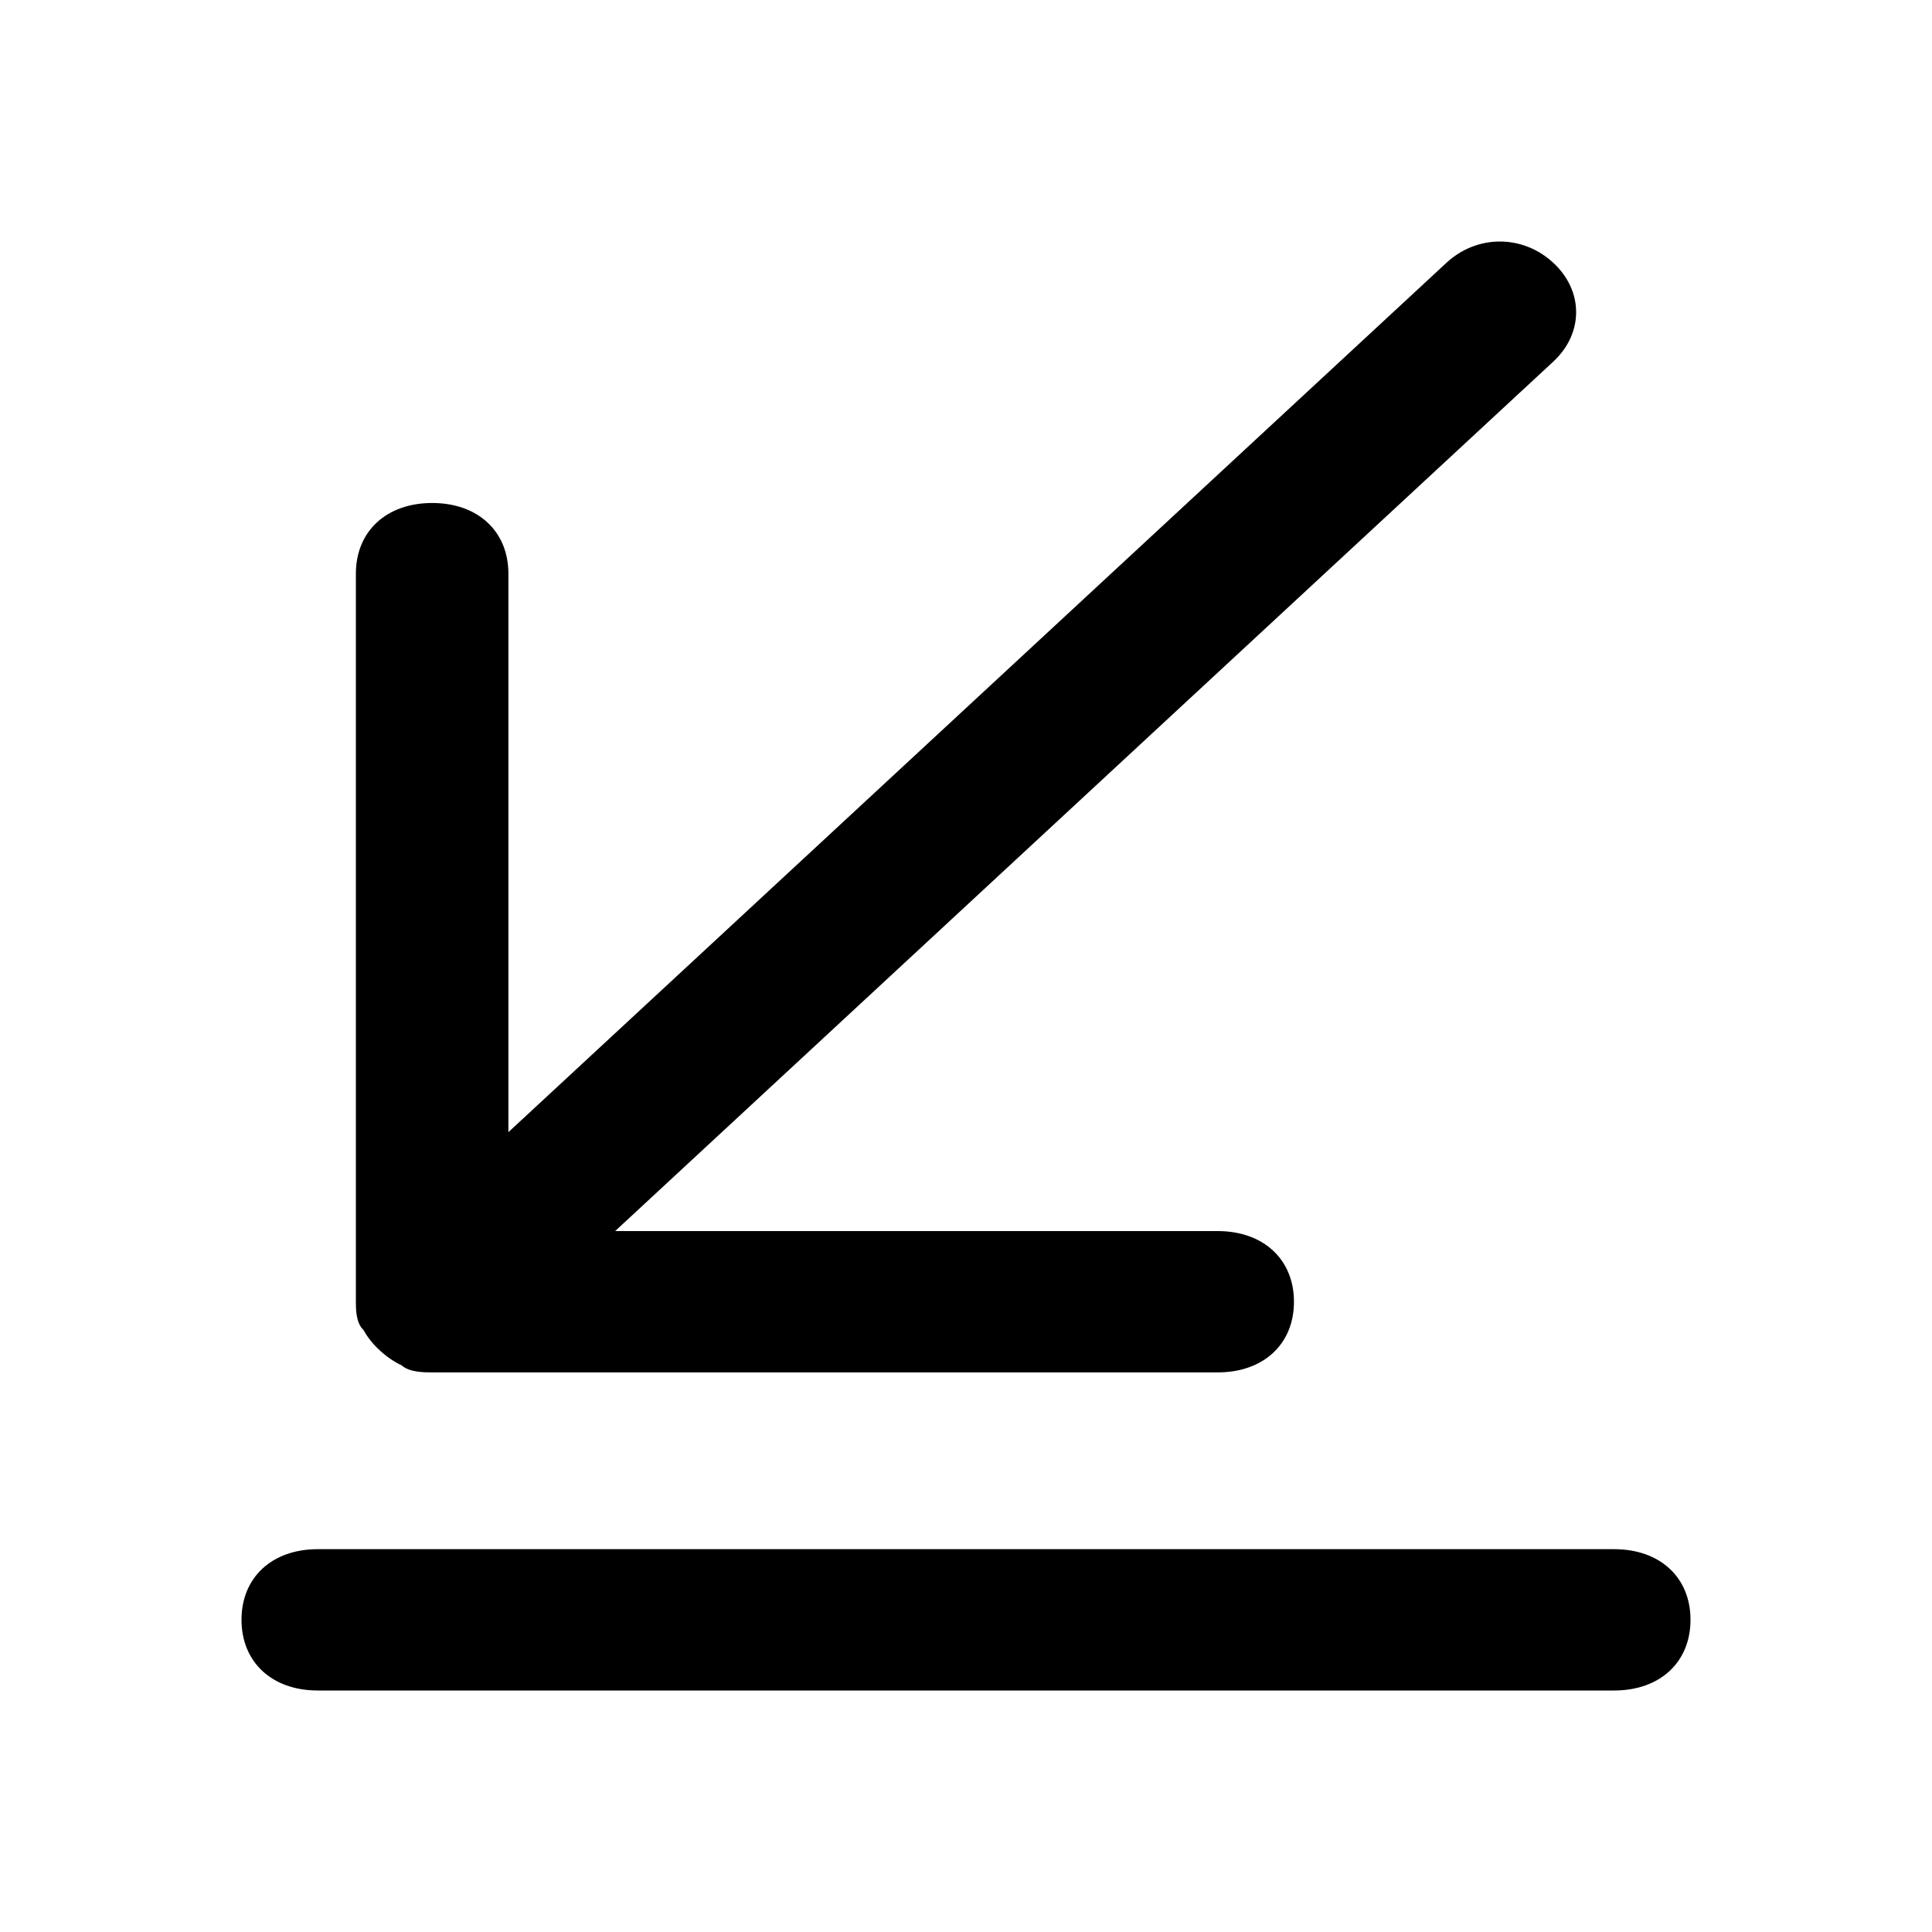
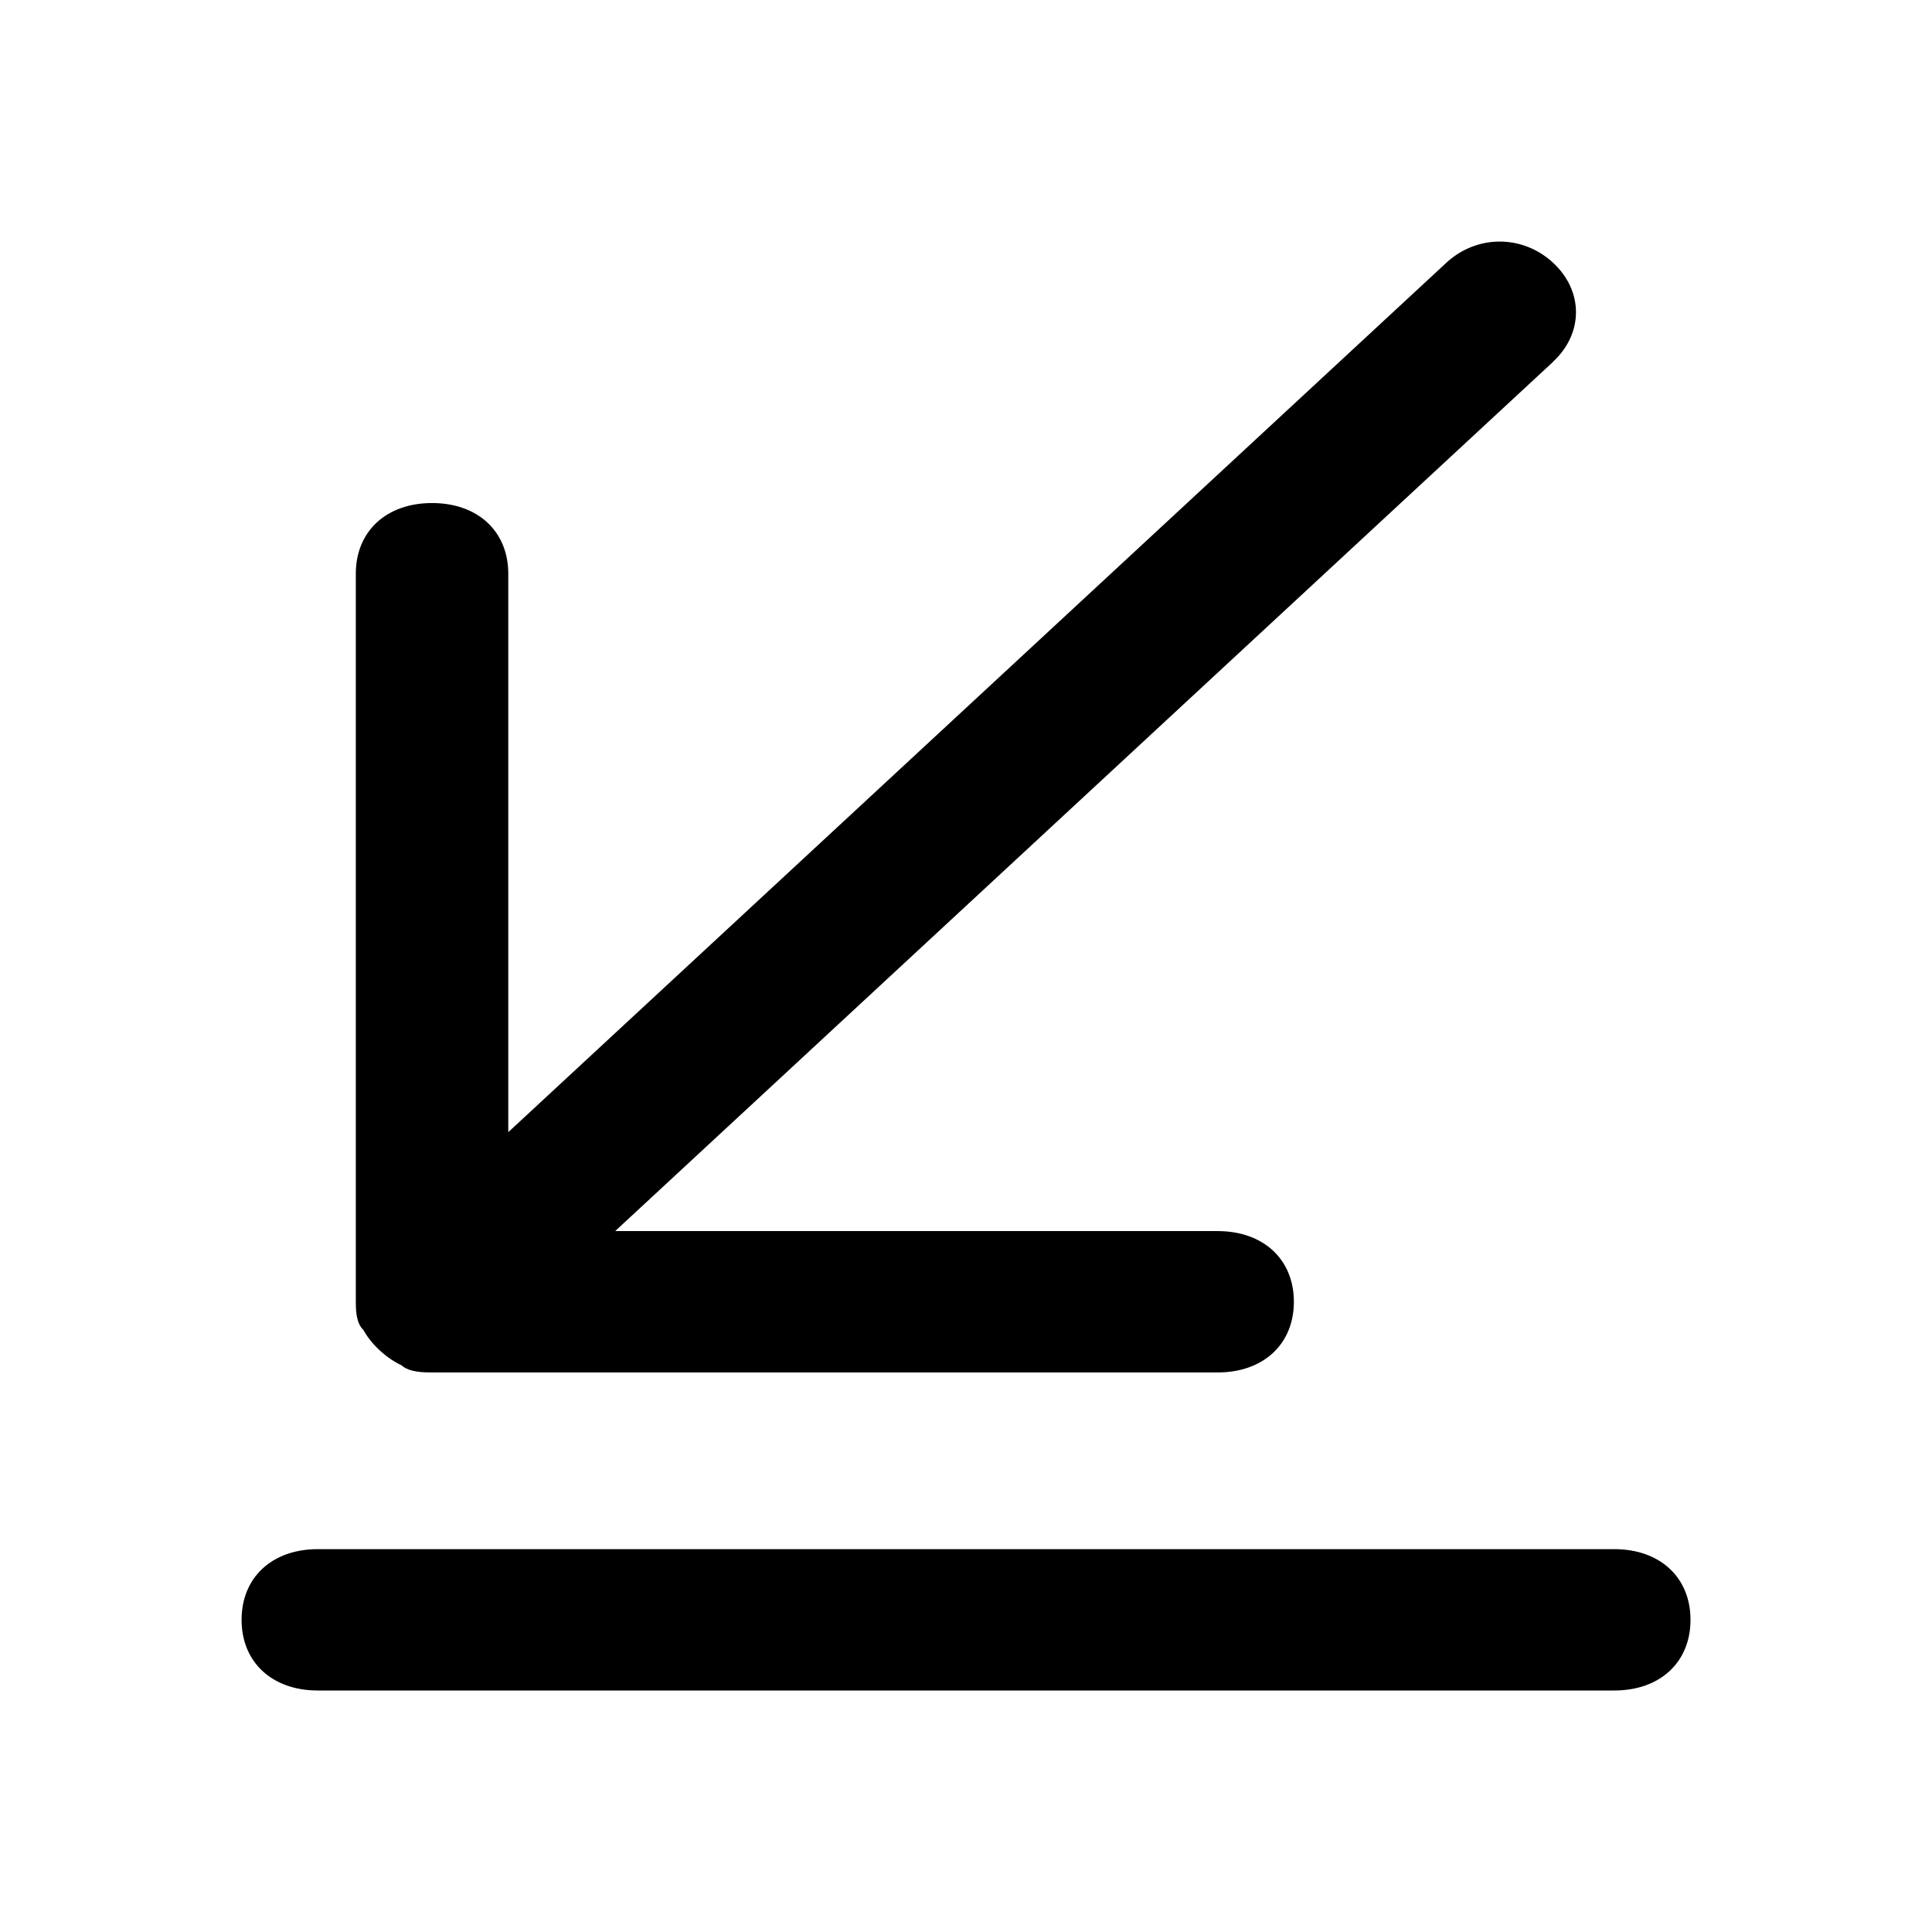
- <svg xmlns="http://www.w3.org/2000/svg" width="20" height="20" viewBox="0 0 20 20" fill="none">
-   <path d="M16.079 3.744L6.368 12.744H12.605C13.079 12.744 13.395 13.037 13.395 13.476C13.395 13.915 13.079 14.207 12.605 14.207H4.474C4.395 14.207 4.237 14.207 4.158 14.134C4 14.061 3.842 13.915 3.763 13.768C3.684 13.695 3.684 13.549 3.684 13.476V5.939C3.684 5.5 4 5.207 4.474 5.207C4.947 5.207 5.263 5.5 5.263 5.939V11.72L14.974 2.72C15.29 2.427 15.763 2.427 16.079 2.72C16.395 3.012 16.395 3.451 16.079 3.744ZM17.5 16.768C17.5 16.329 17.184 16.037 16.71 16.037H3.289C2.816 16.037 2.5 16.329 2.5 16.768C2.5 17.207 2.816 17.5 3.289 17.5H16.71C17.184 17.5 17.5 17.207 17.5 16.768Z" fill="currentColor" />
+ <svg xmlns="http://www.w3.org/2000/svg" fill="none" height="24" viewBox="0 0 24 24" width="24">
+   <path d="m19.295 4.493-11.653 10.8h7.484c.568 0 .947.351.947.878 0 .527-.379.878-.947.878h-9.758c-.095 0-.284 0-.379-.088-.189-.088-.379-.263-.474-.439-.095-.088-.095-.264-.095-.351v-9.044c0-.527.379-.878.947-.878s.947.351.947.878v6.937l11.653-10.8c.379-.351.947-.351 1.326 0 .379.351.379.878 0 1.229zm1.705 15.629c0-.527-.379-.878-.947-.878h-16.105c-.568 0-.947.351-.947.878 0 .527.379.878.947.878h16.105c.569 0 .947-.351.947-.878z" fill="currentColor" />
</svg>
